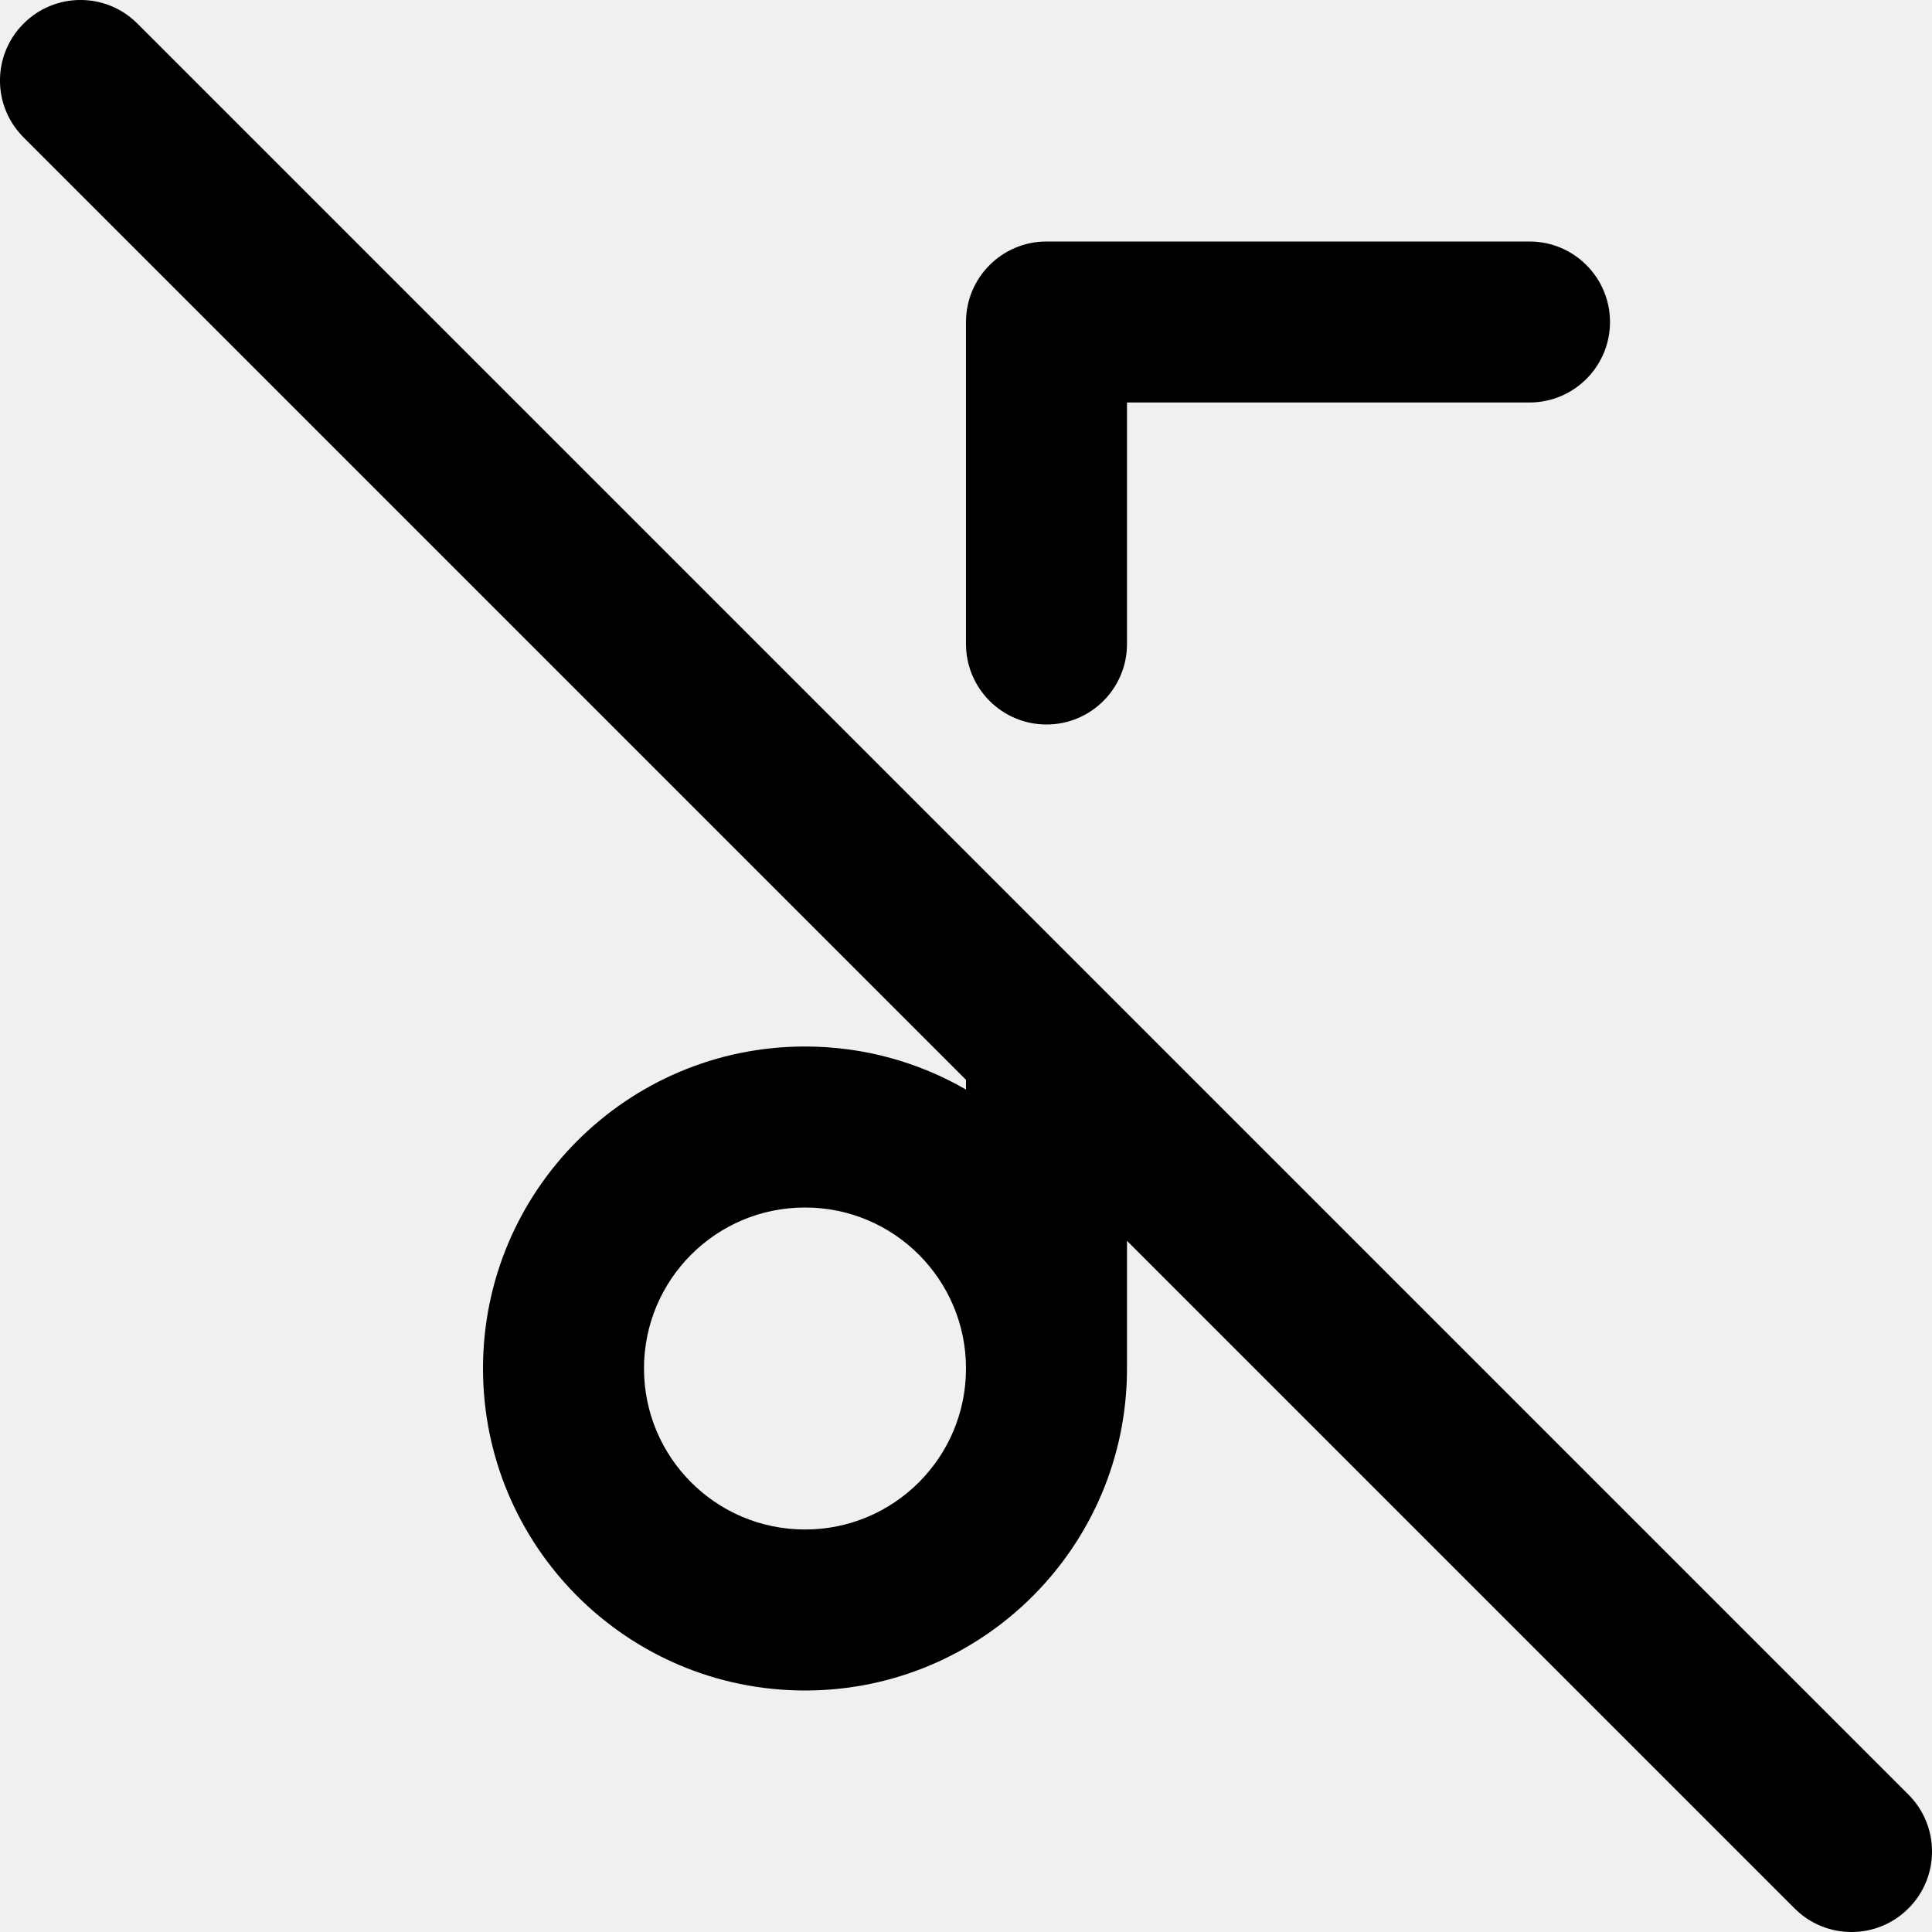
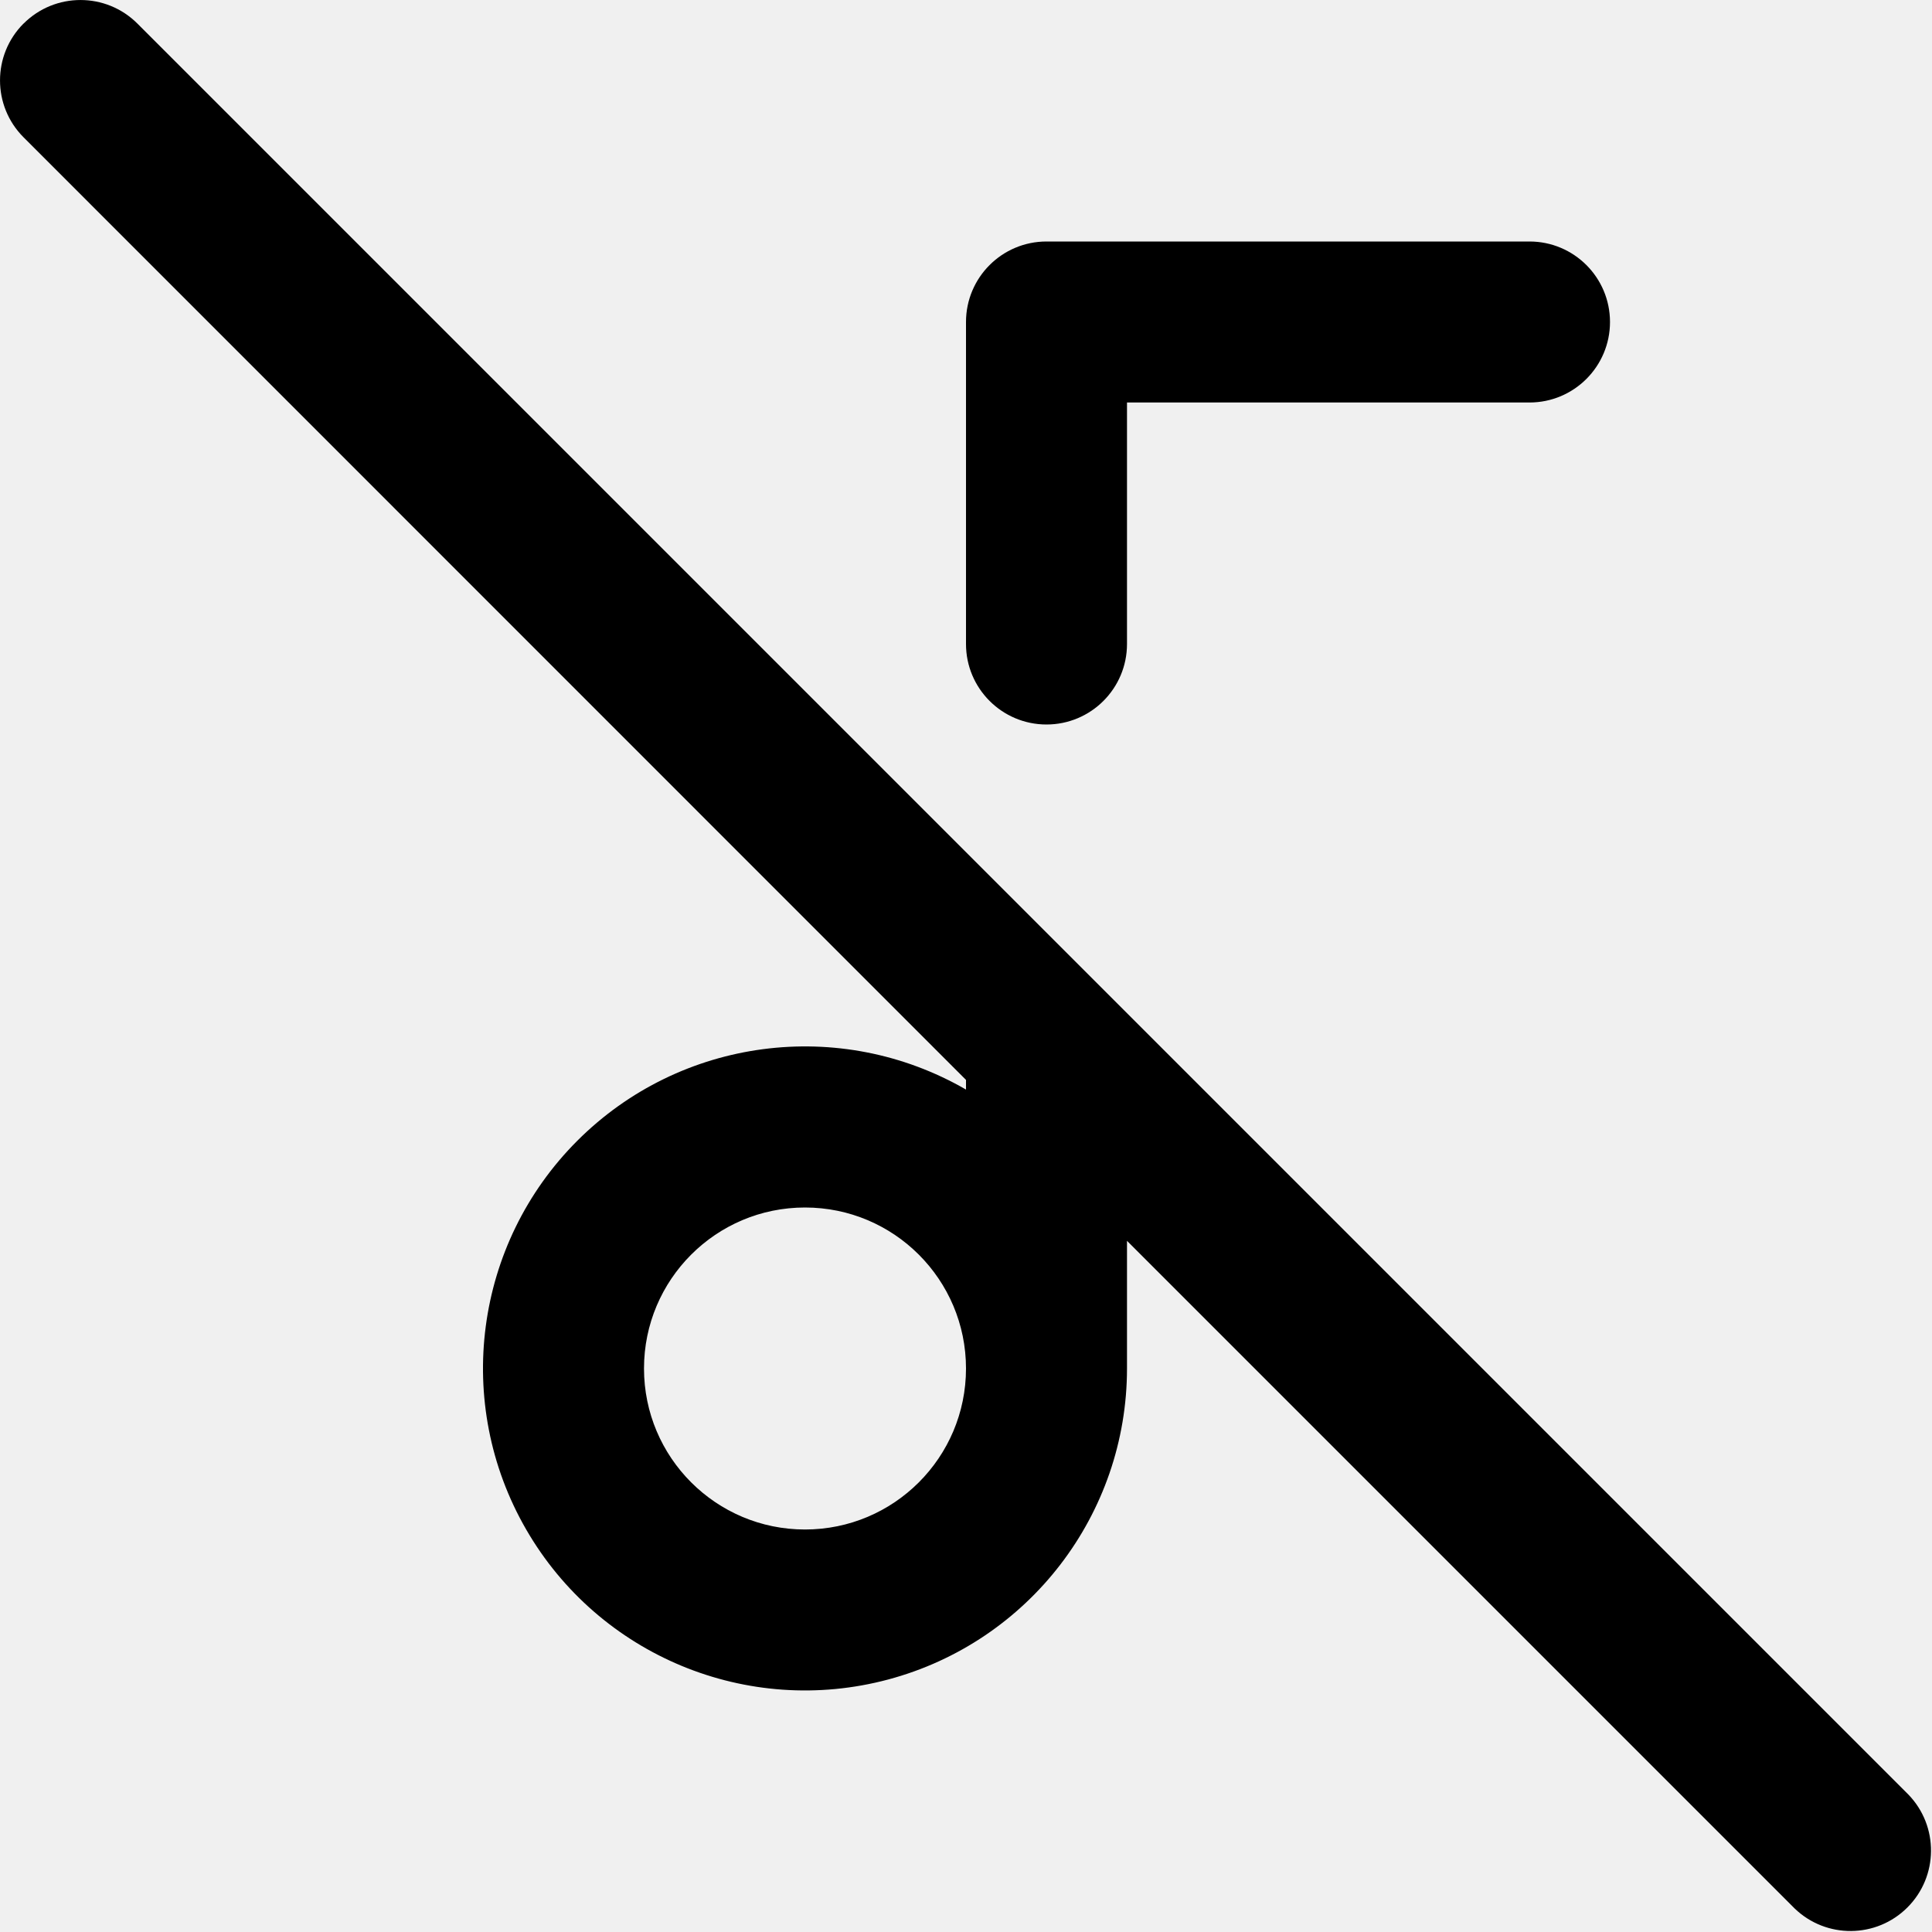
- <svg xmlns="http://www.w3.org/2000/svg" width="24" height="24" viewBox="0 0 24 24" fill="none">
-   <g clip-path="url(#clip0)">
-     <path fill-rule="evenodd" clip-rule="evenodd" d="M0.293 0.293C0.683 -0.098 1.317 -0.098 1.707 0.293L23.707 22.293C24.098 22.683 24.098 23.317 23.707 23.707C23.317 24.098 22.683 24.098 22.293 23.707L14 15.414V17C14 19.209 12.209 21 10 21C7.791 21 6 19.209 6 17C6 14.791 7.791 13 10 13C10.729 13 11.412 13.195 12 13.535V13.414L0.293 1.707C-0.098 1.317 -0.098 0.683 0.293 0.293ZM12 17C12 15.895 11.105 15 10 15C8.895 15 8 15.895 8 17C8 18.105 8.895 19 10 19C11.105 19 12 18.105 12 17ZM12 4C12 3.448 12.448 3 13 3H19C19.552 3 20 3.448 20 4C20 4.552 19.552 5 19 5H14V8C14 8.552 13.552 9 13 9C12.448 9 12 8.552 12 8V4Z" fill="black" />
+ <svg xmlns="http://www.w3.org/2000/svg" width="24" height="24" viewBox="0 0 24 24">
+   <g clip-path="url(#a)">
+     <path fill-rule="evenodd" clip-rule="evenodd" d="M.293.293a1 1 0 0 1 1.414 0l22 22a1 1 0 0 1-1.414 1.414L14 15.414V17a4 4 0 1 1-2-3.465v-.12L.293 1.706a1 1 0 0 1 0-1.414zM12 17a2 2 0 1 0-4 0 2 2 0 0 0 4 0zm0-13a1 1 0 0 1 1-1h6a1 1 0 1 1 0 2h-5v3a1 1 0 1 1-2 0V4z" />
  </g>
  <defs>
-     <clipPath id="clip0">
-       <rect width="24" height="24" fill="white" />
+     <clipPath id="a">
+       <rect width="24" height="24" />
    </clipPath>
  </defs>
</svg>
